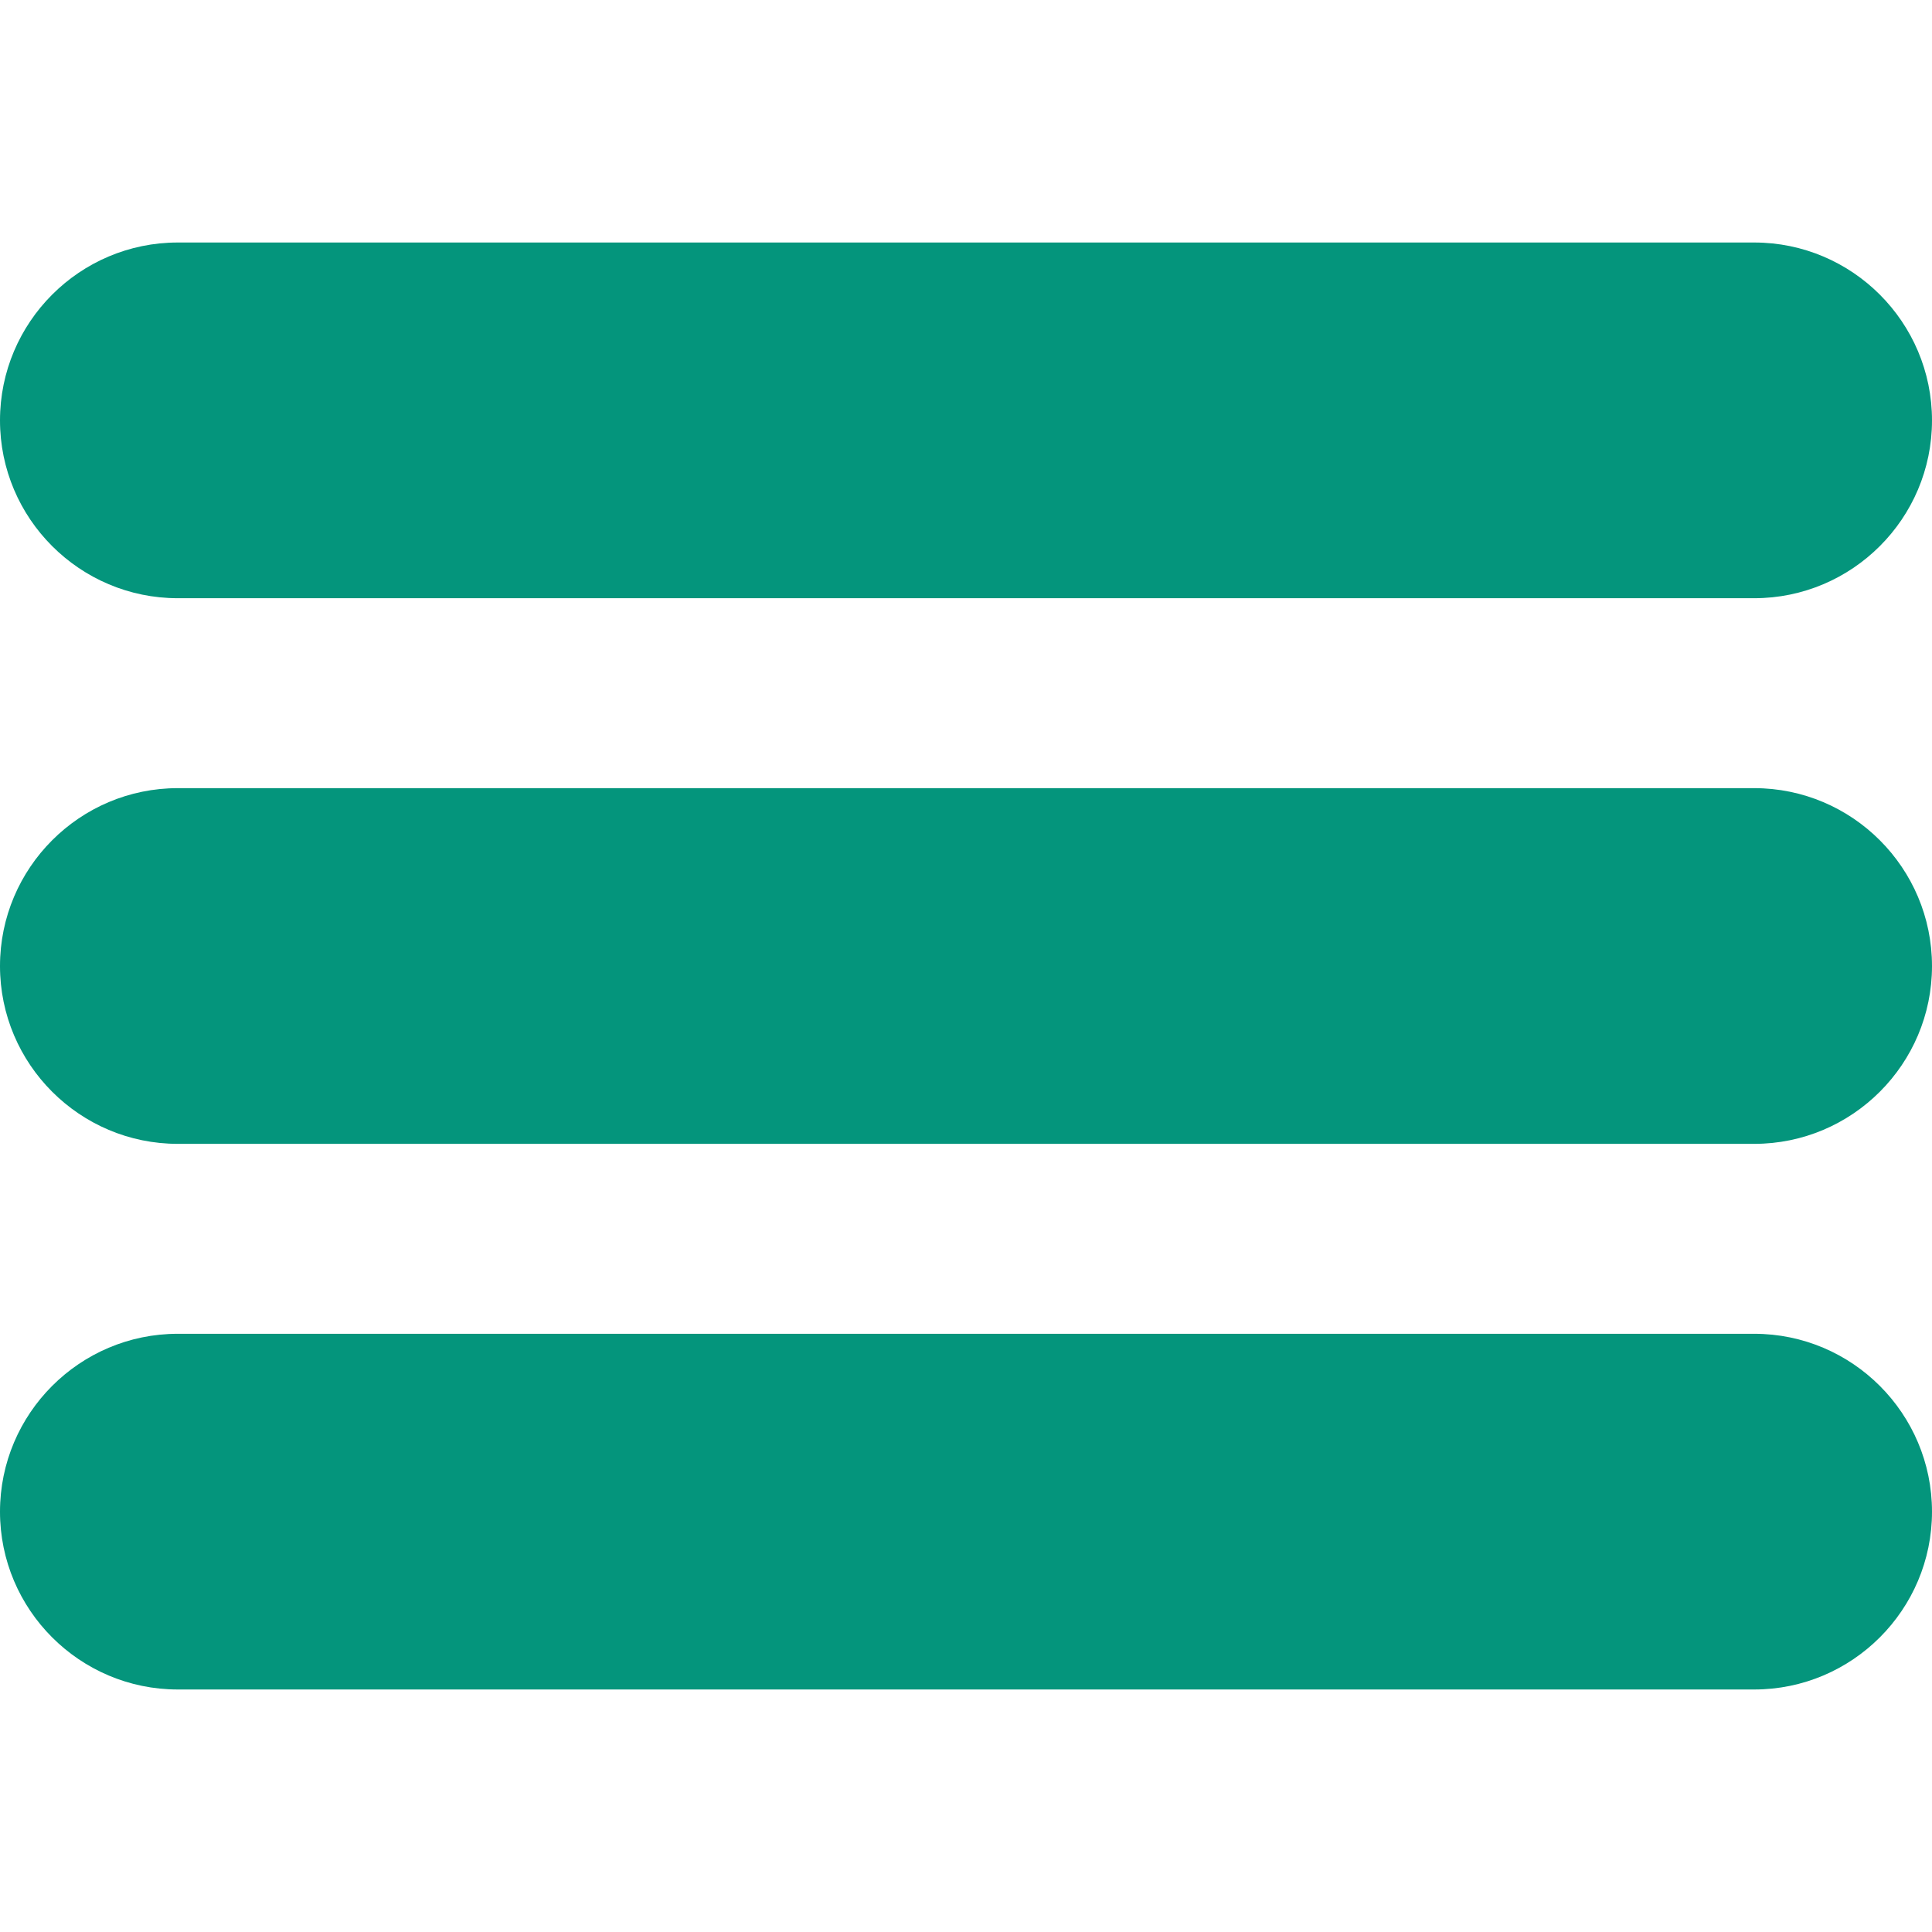
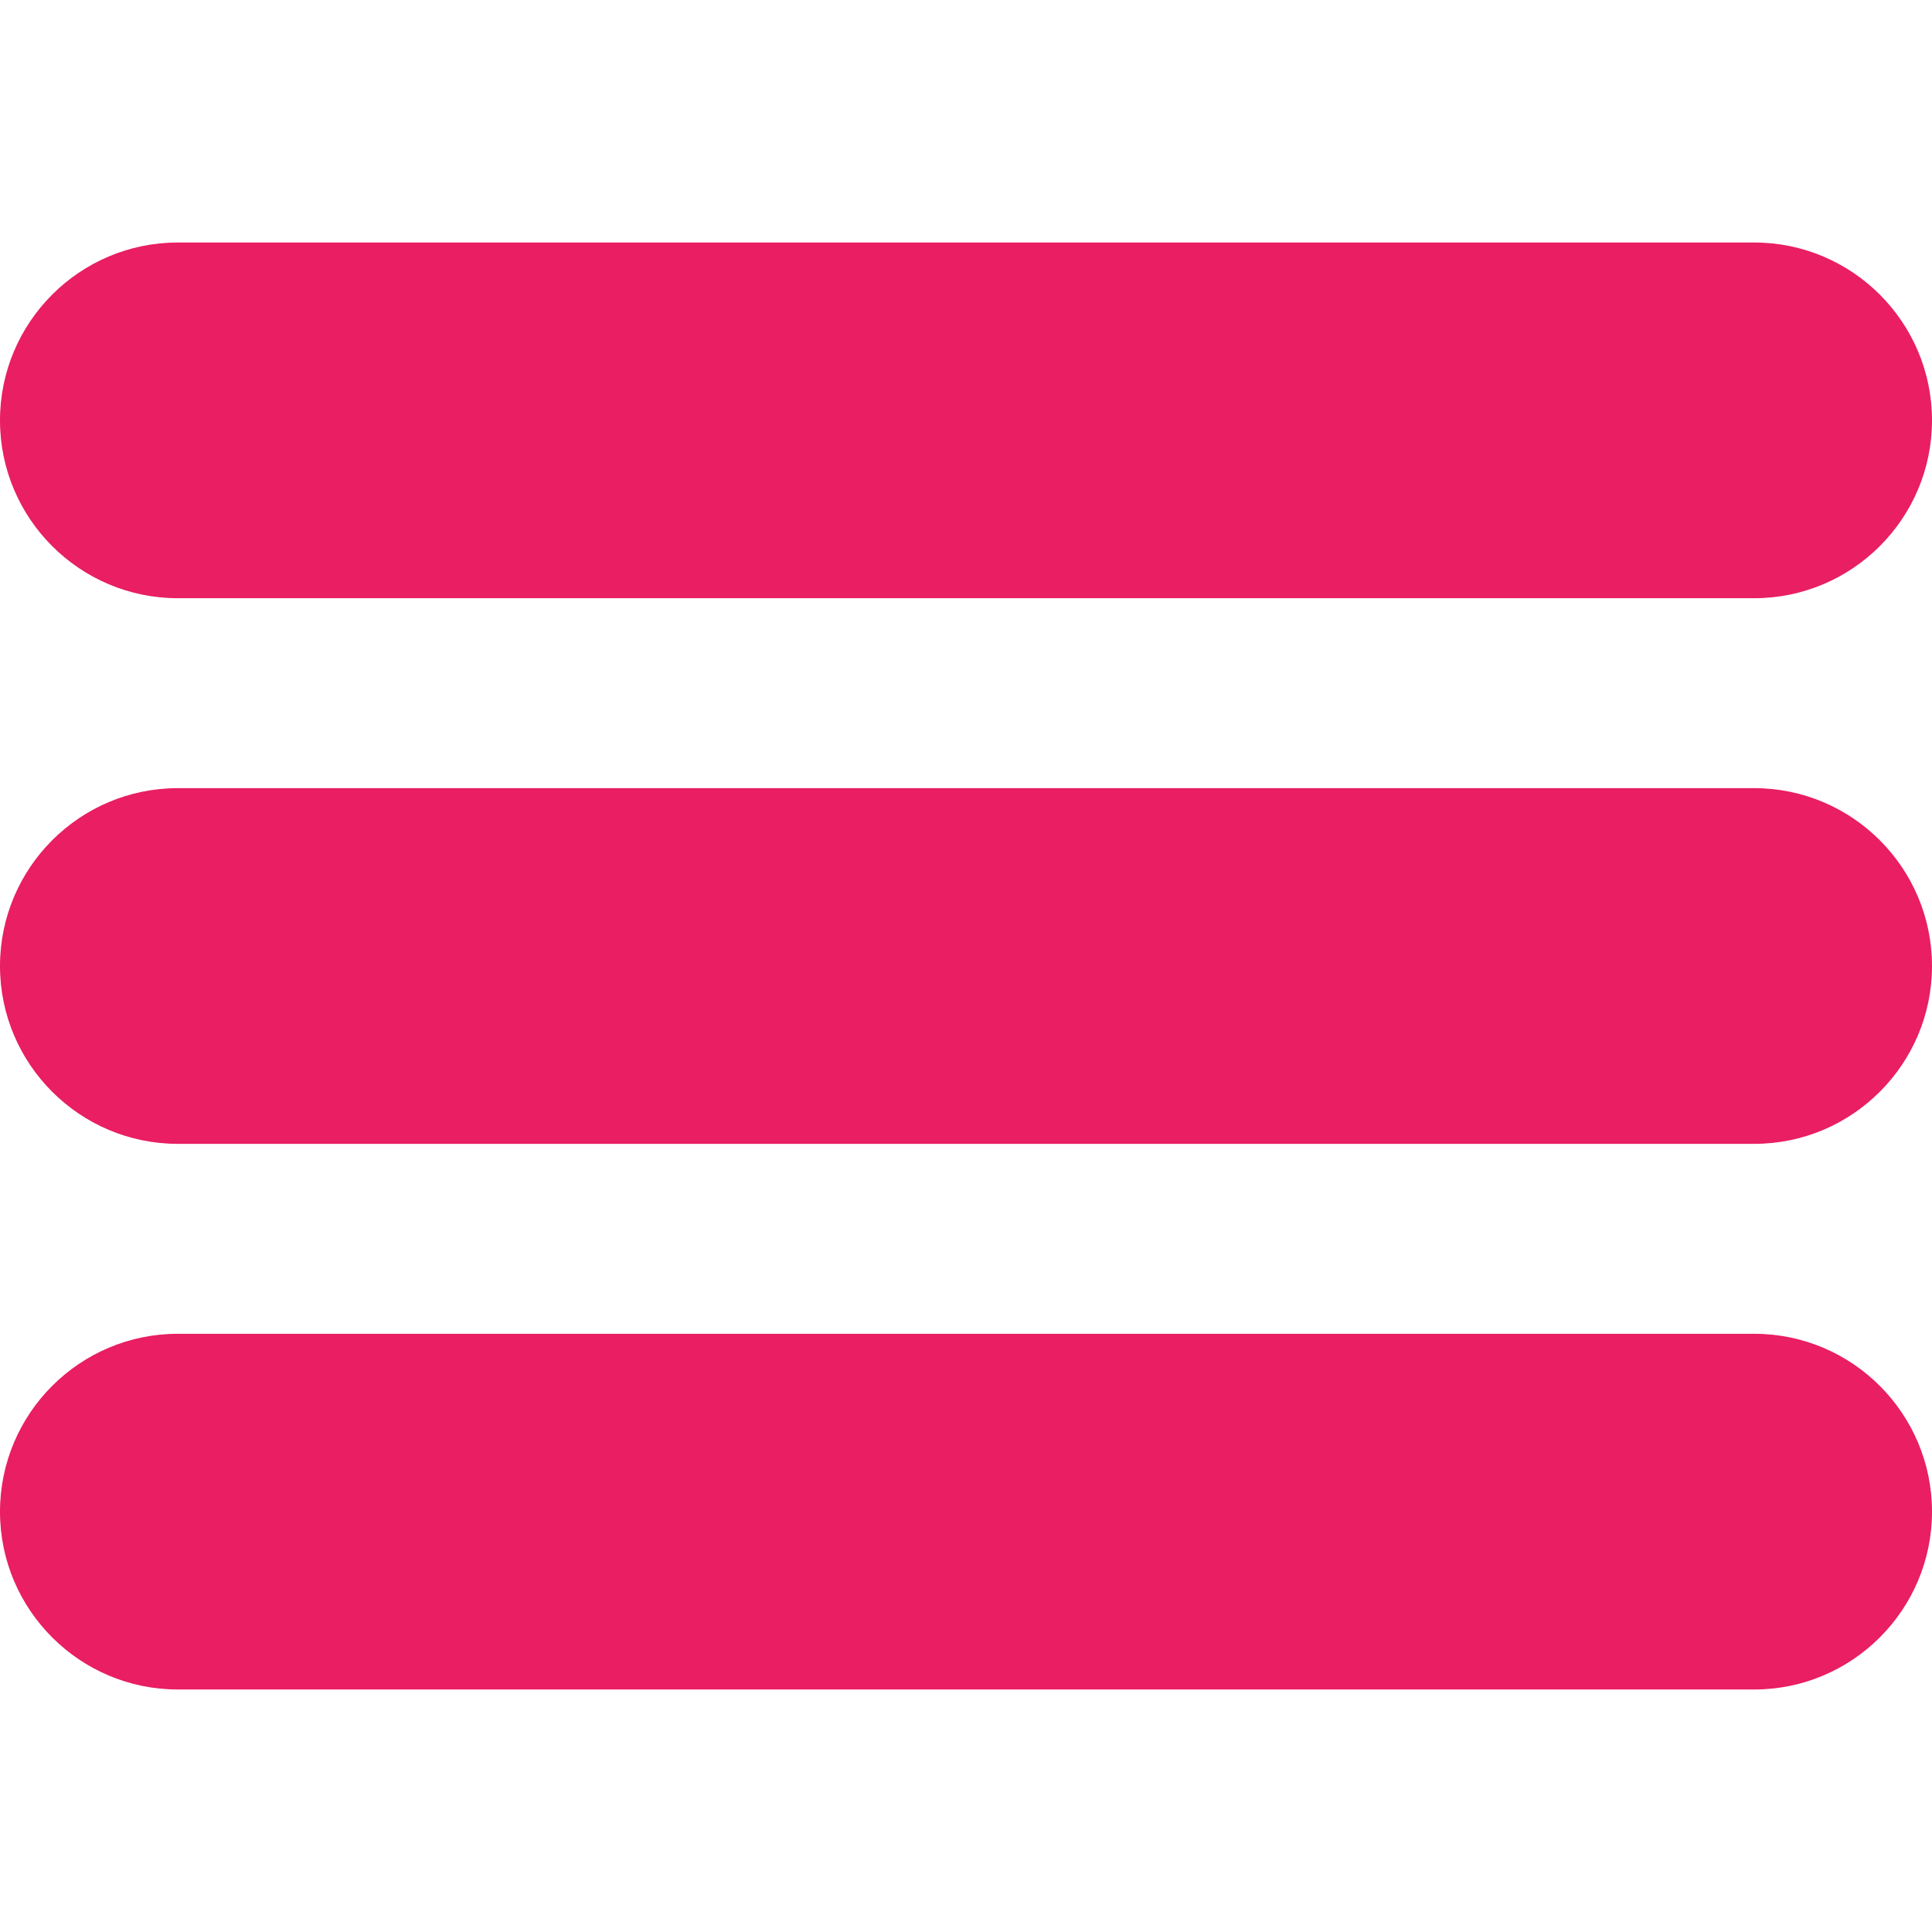
- <svg xmlns="http://www.w3.org/2000/svg" id="Layer_1" enable-background="new 0 0 512 512" height="512" fill="#04957c" viewBox="0 0 512 512" width="512">
+ <svg xmlns="http://www.w3.org/2000/svg" id="Layer_1" enable-background="new 0 0 512 512" height="512" fill="#e91e63" viewBox="0 0 512 512" width="512">
  <path d="m464.883 64.267h-417.766c-25.98 0-47.117 21.136-47.117 47.149 0 25.98 21.137 47.117 47.117 47.117h417.766c25.98 0 47.117-21.137 47.117-47.117 0-26.013-21.137-47.149-47.117-47.149z" />
  <path d="m464.883 208.867h-417.766c-25.98 0-47.117 21.136-47.117 47.149 0 25.98 21.137 47.117 47.117 47.117h417.766c25.98 0 47.117-21.137 47.117-47.117 0-26.013-21.137-47.149-47.117-47.149z" />
  <path d="m464.883 353.467h-417.766c-25.98 0-47.117 21.137-47.117 47.149 0 25.98 21.137 47.117 47.117 47.117h417.766c25.98 0 47.117-21.137 47.117-47.117 0-26.012-21.137-47.149-47.117-47.149z" />
</svg>
